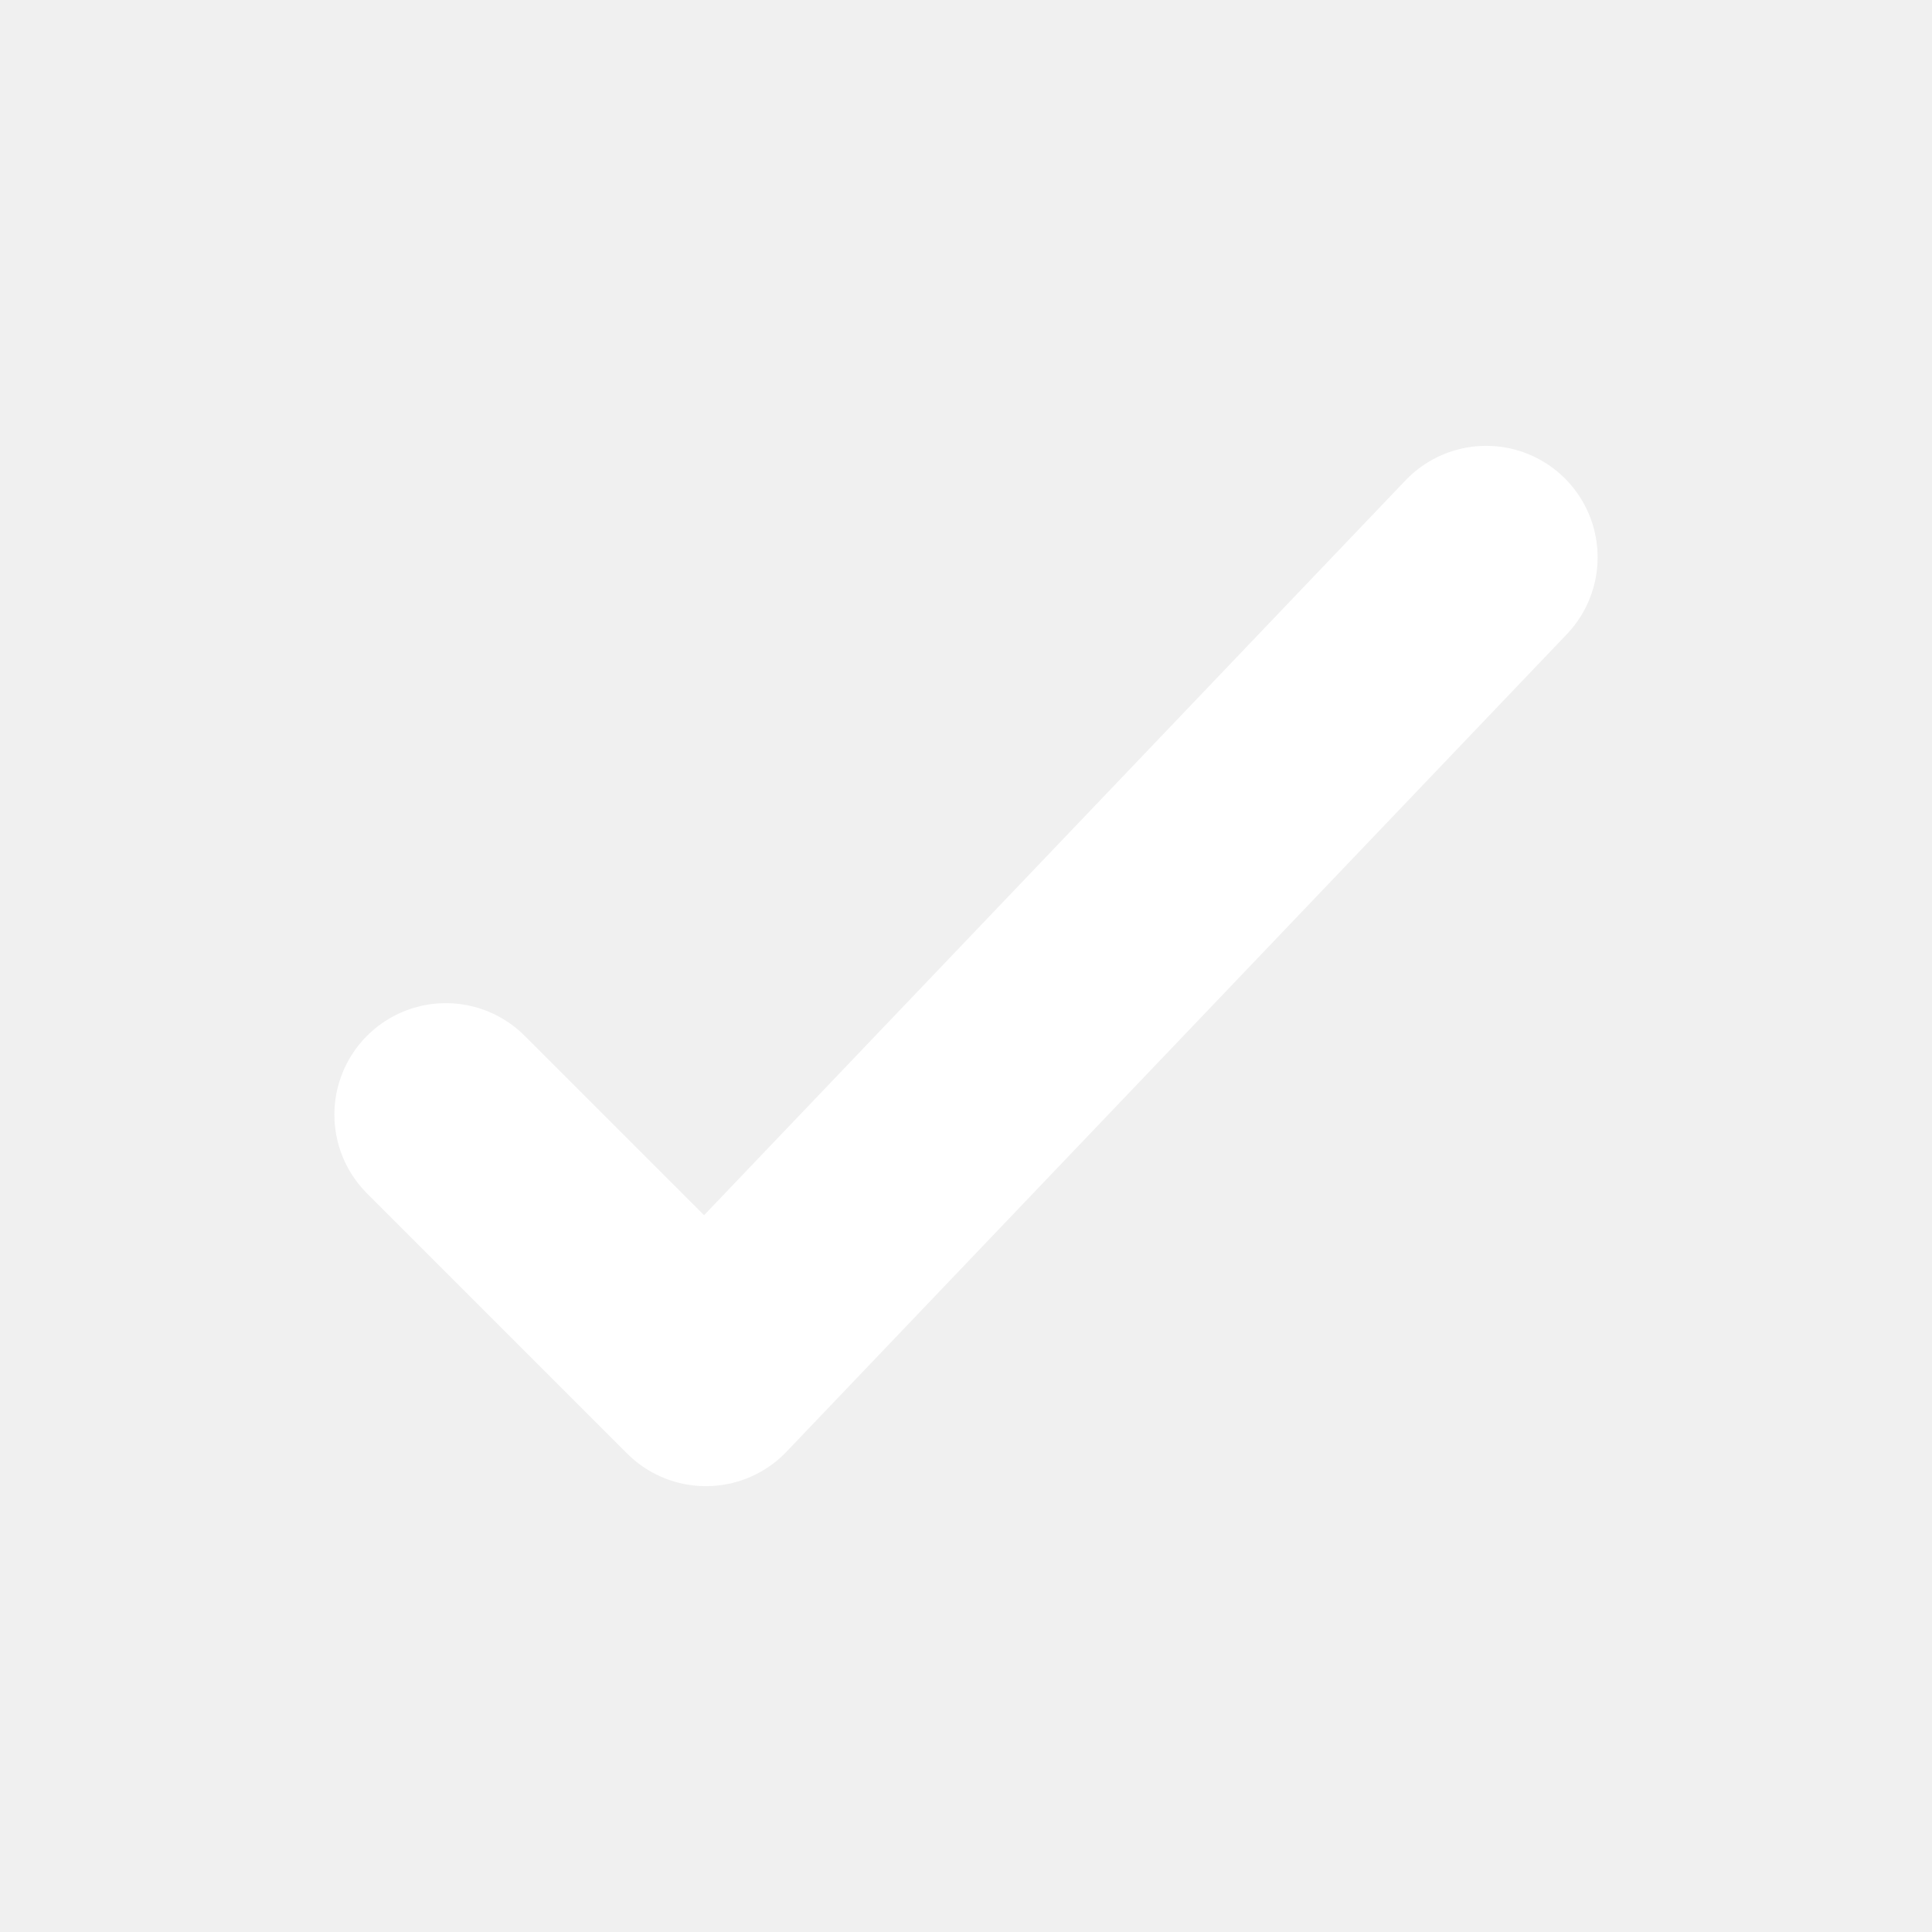
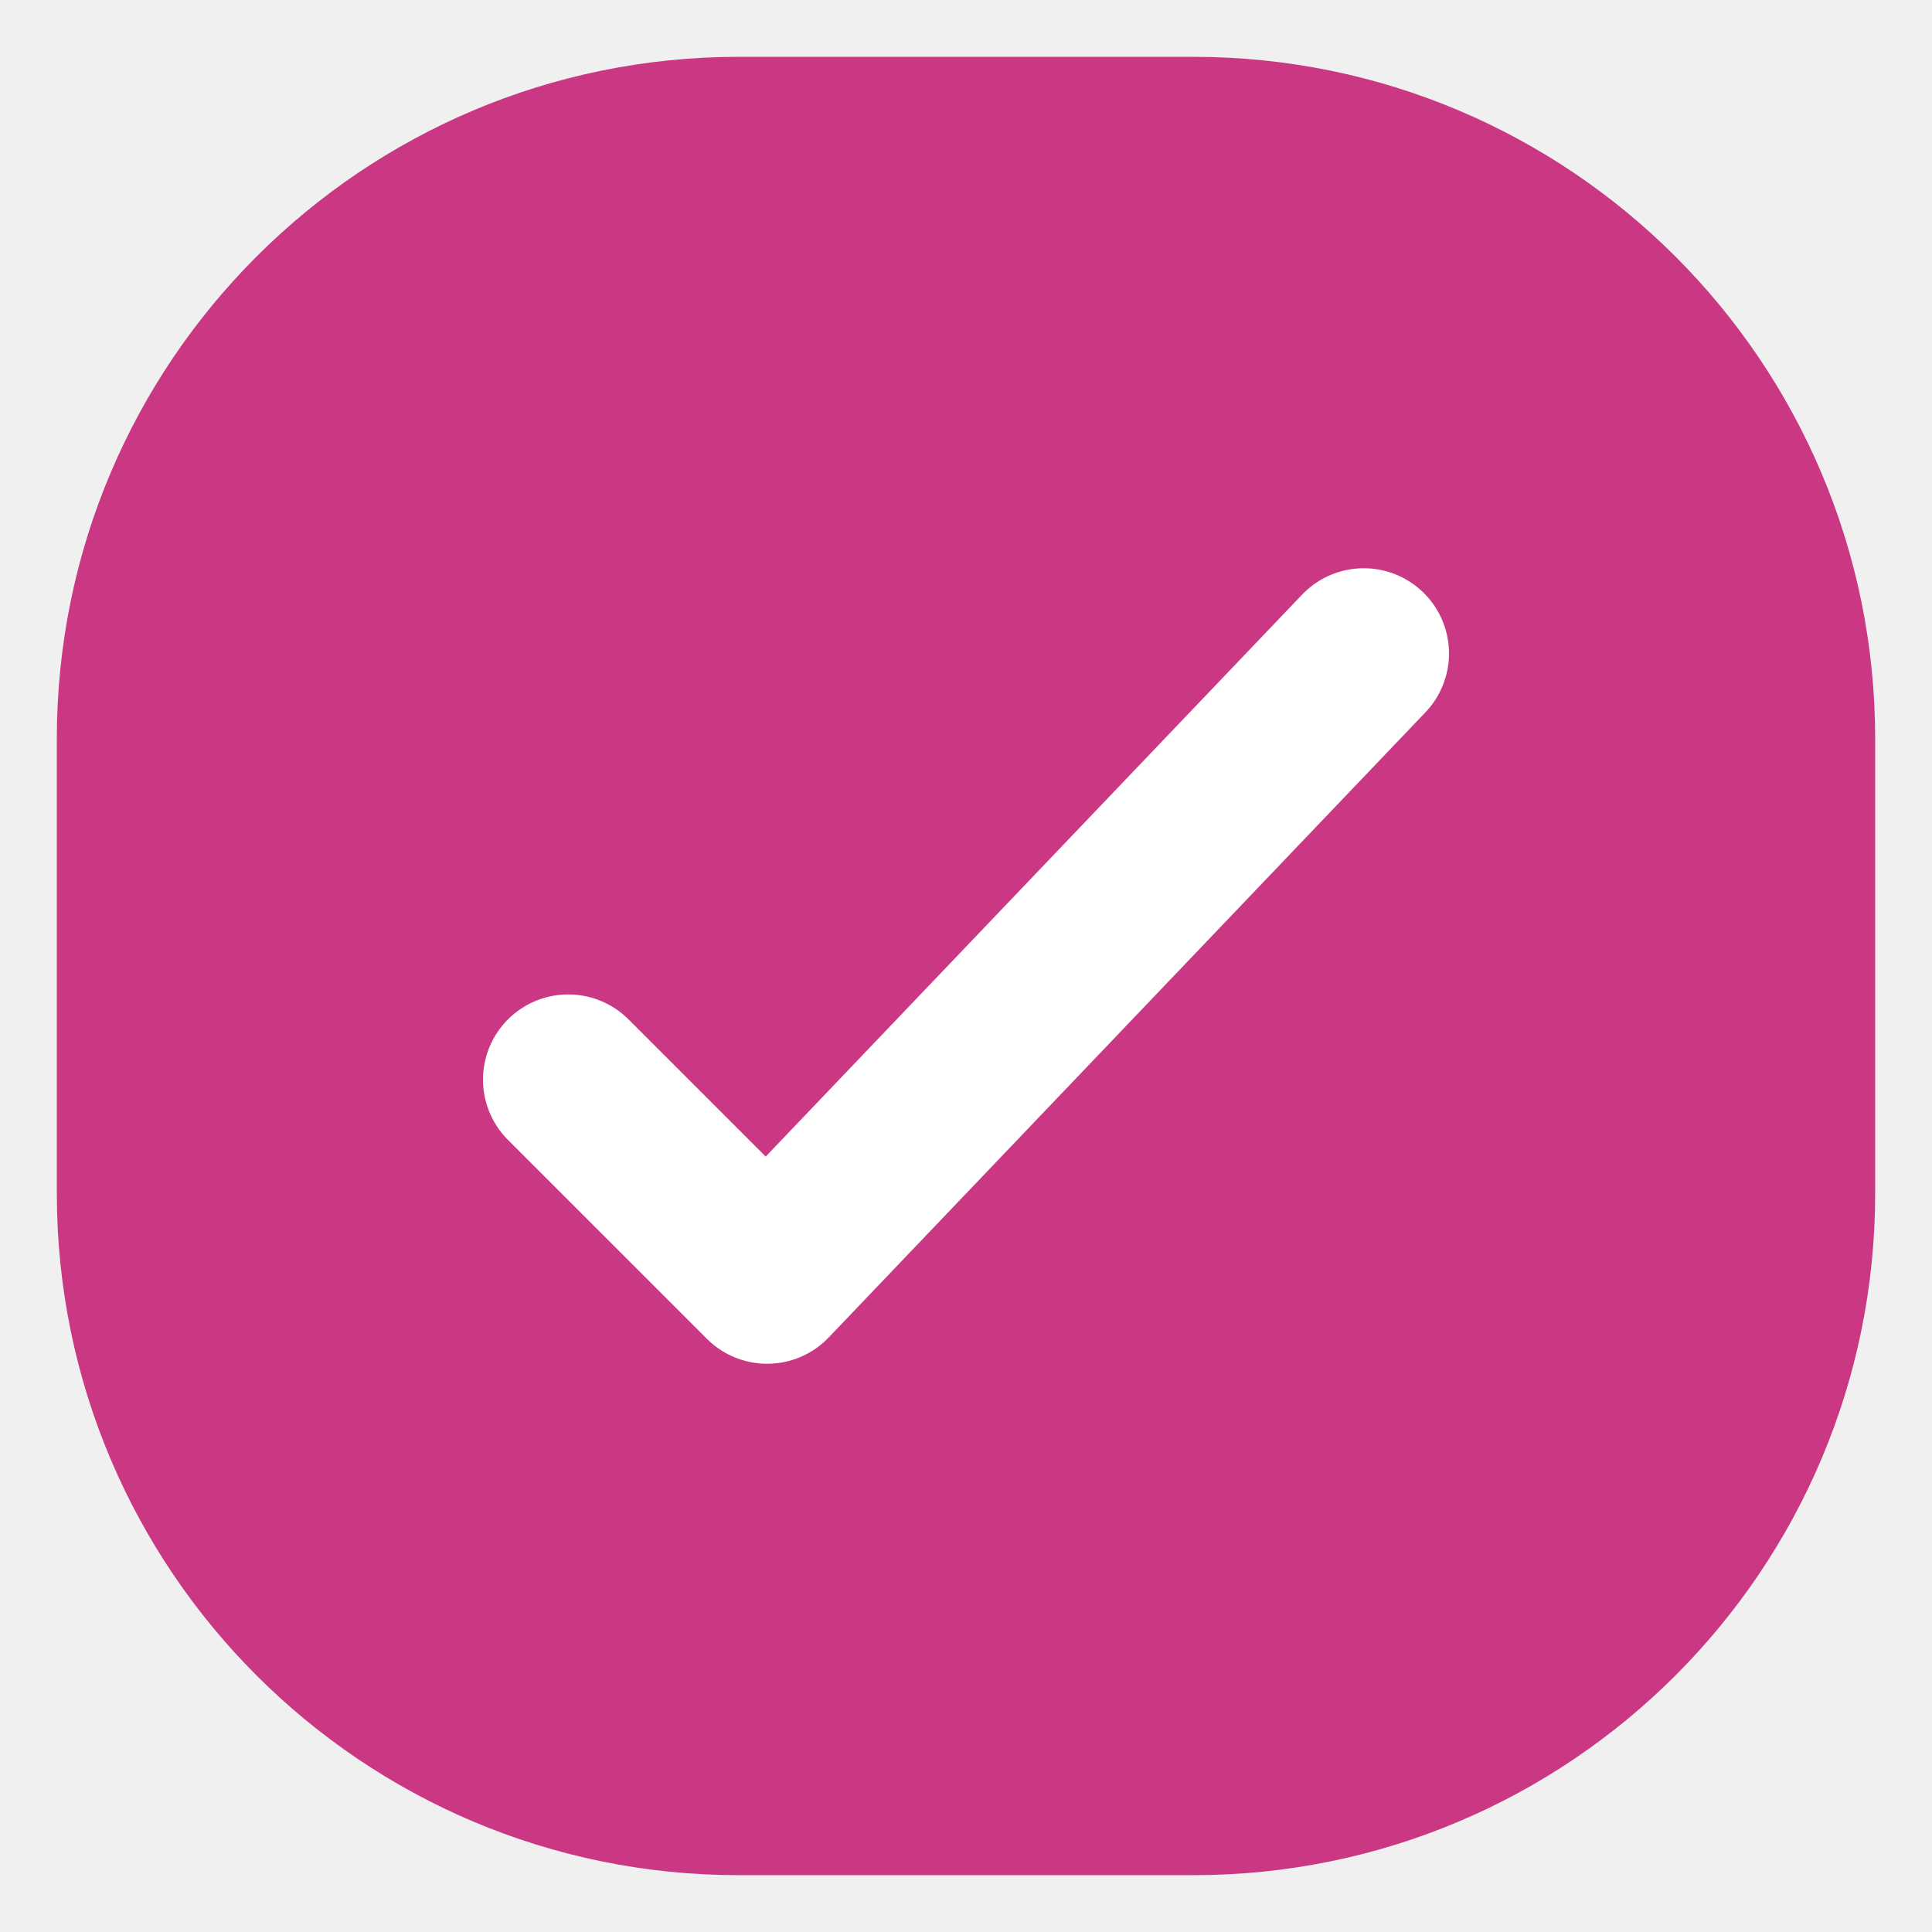
- <svg xmlns="http://www.w3.org/2000/svg" width="13" height="13" viewBox="0 0 13 13" fill="none">
-   <g id="Frame">
-     <path id="Vector" d="M3 7.5L4.75 9.25L10 3.75" stroke="white" stroke-width="1.5" stroke-linecap="round" stroke-linejoin="round" />
-   </g>
+ <svg xmlns="http://www.w3.org/2000/svg" width="17" height="17" viewBox="0 0 17 17" fill="none">
+   <rect x="1" y="1" width="15" height="15" rx="5.5" fill="#CA3884" />
+   <rect x="1" y="1" width="15" height="15" rx="5.5" stroke="#CA3884" />
+   <path d="M5 9.5L6.75 11.25L12 5.75" stroke="white" stroke-width="1.5" stroke-linecap="round" stroke-linejoin="round" />
</svg>
